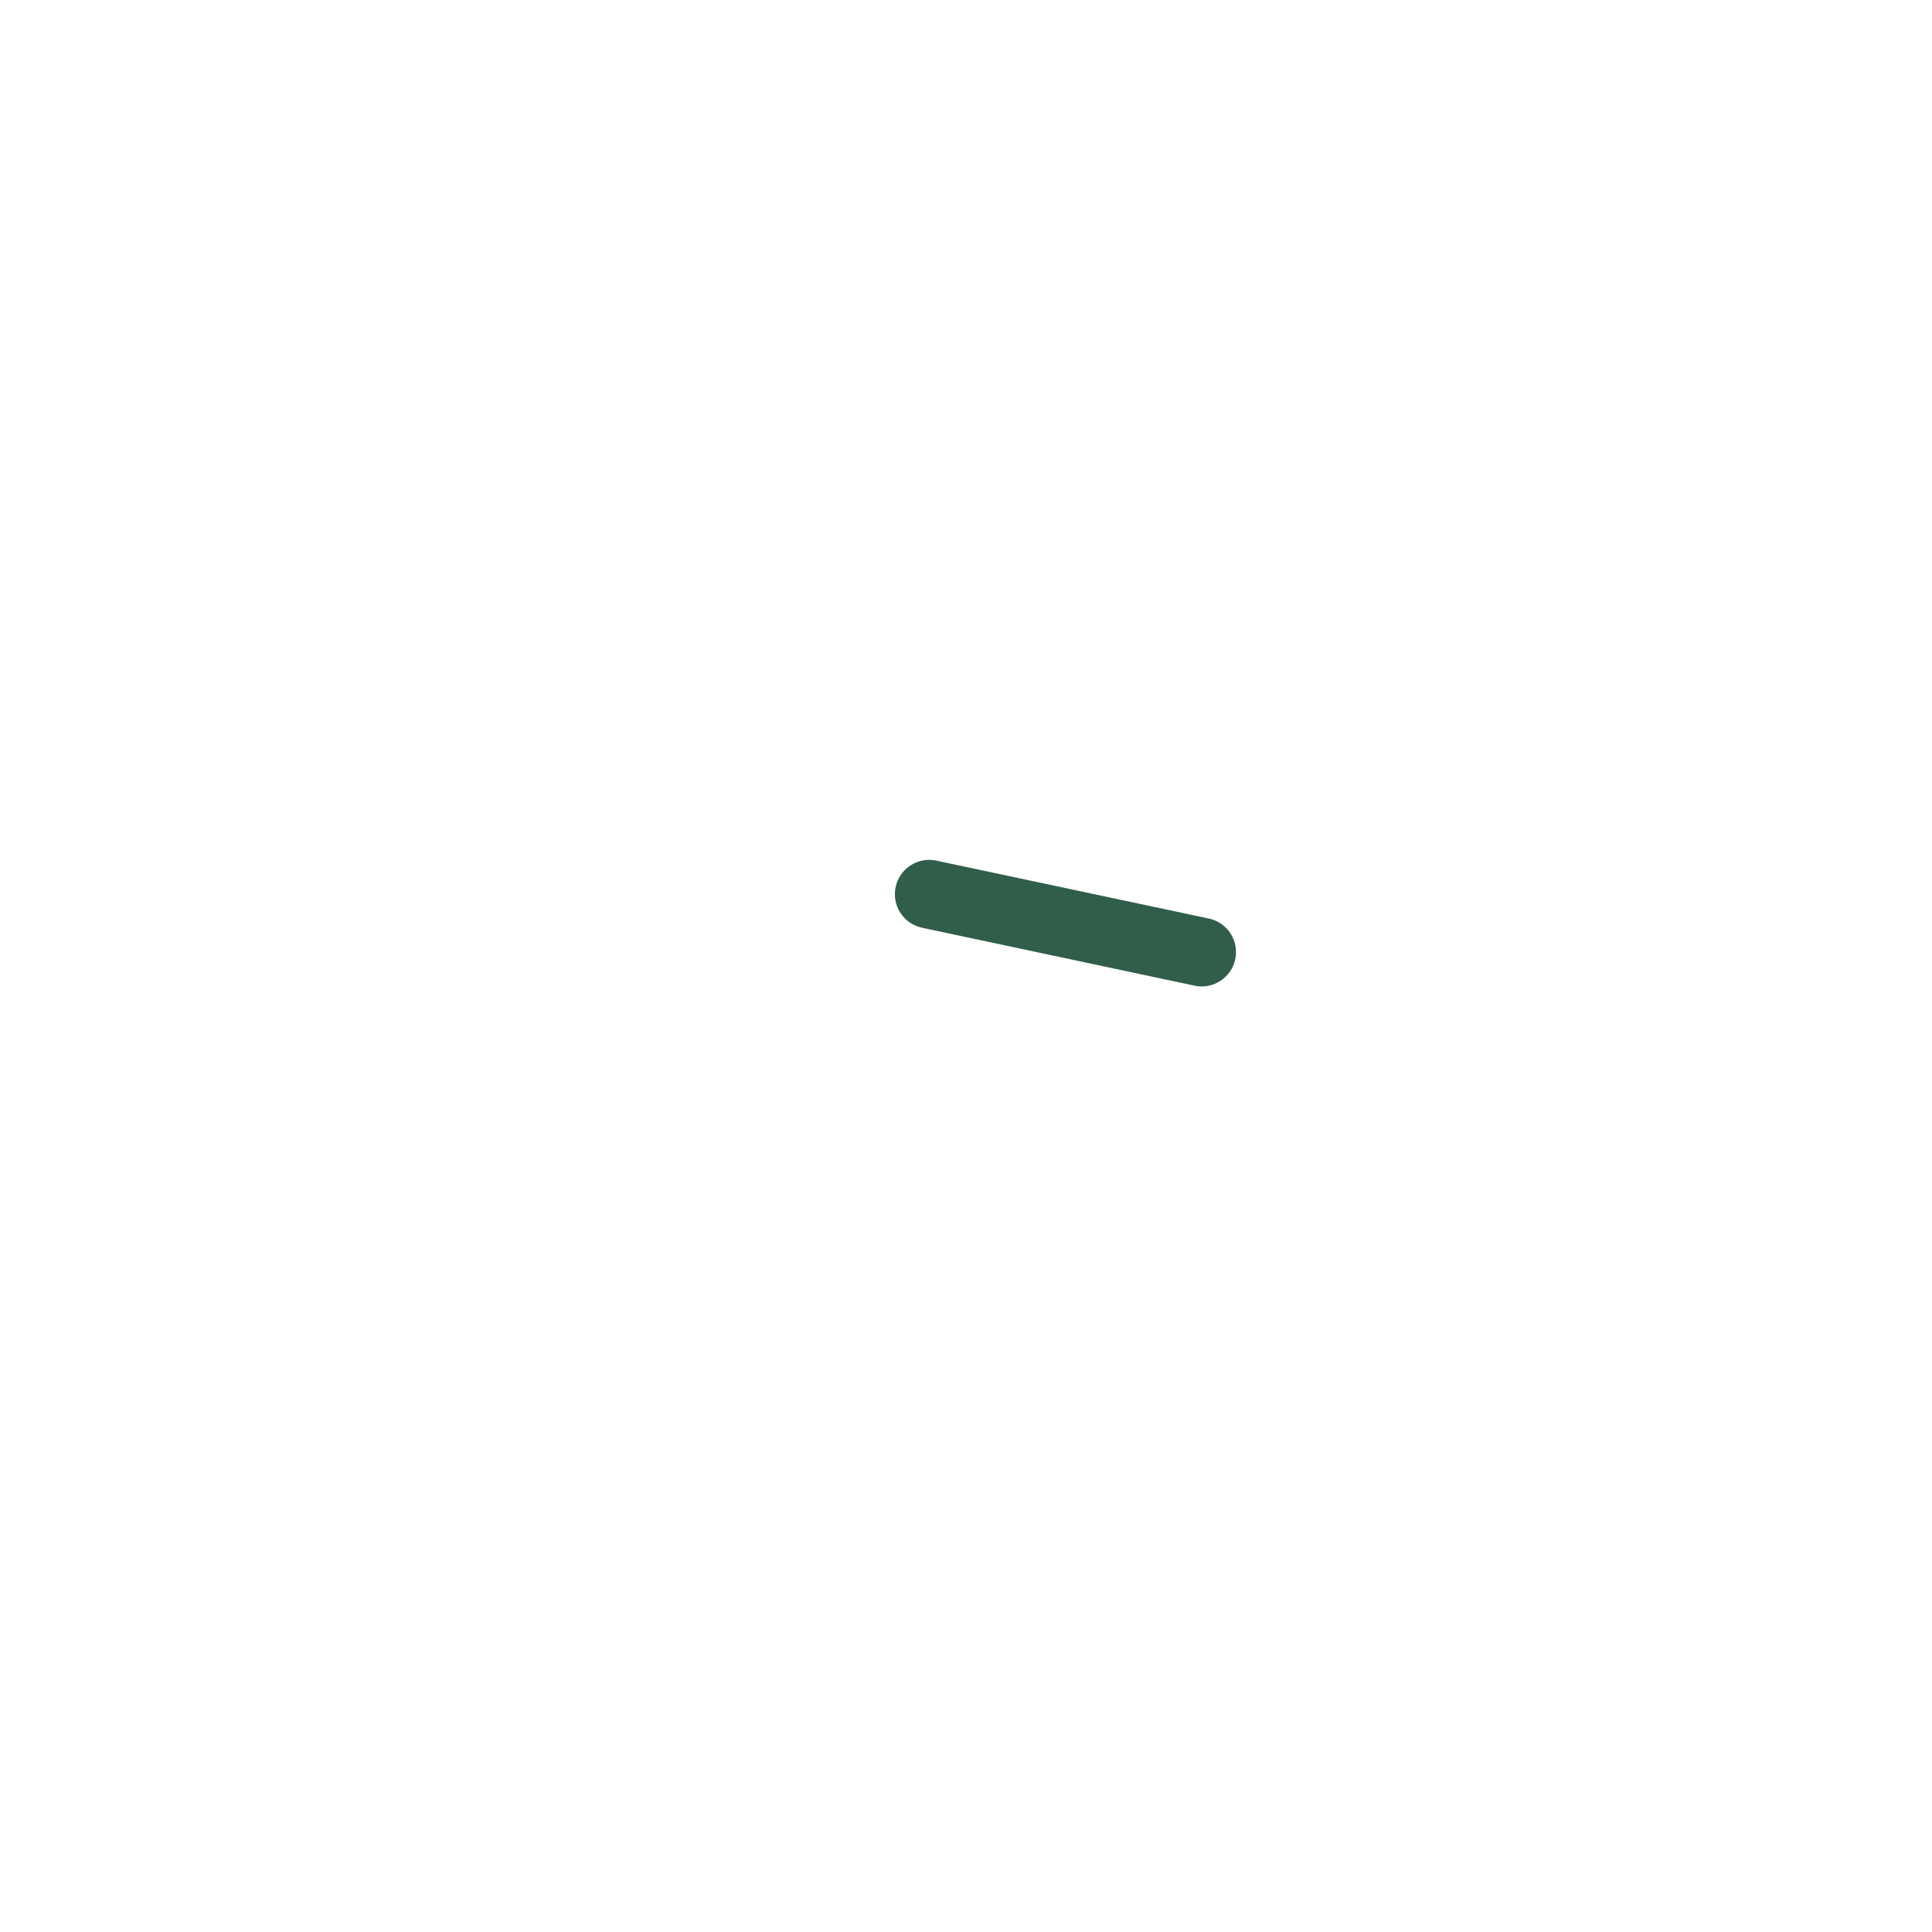
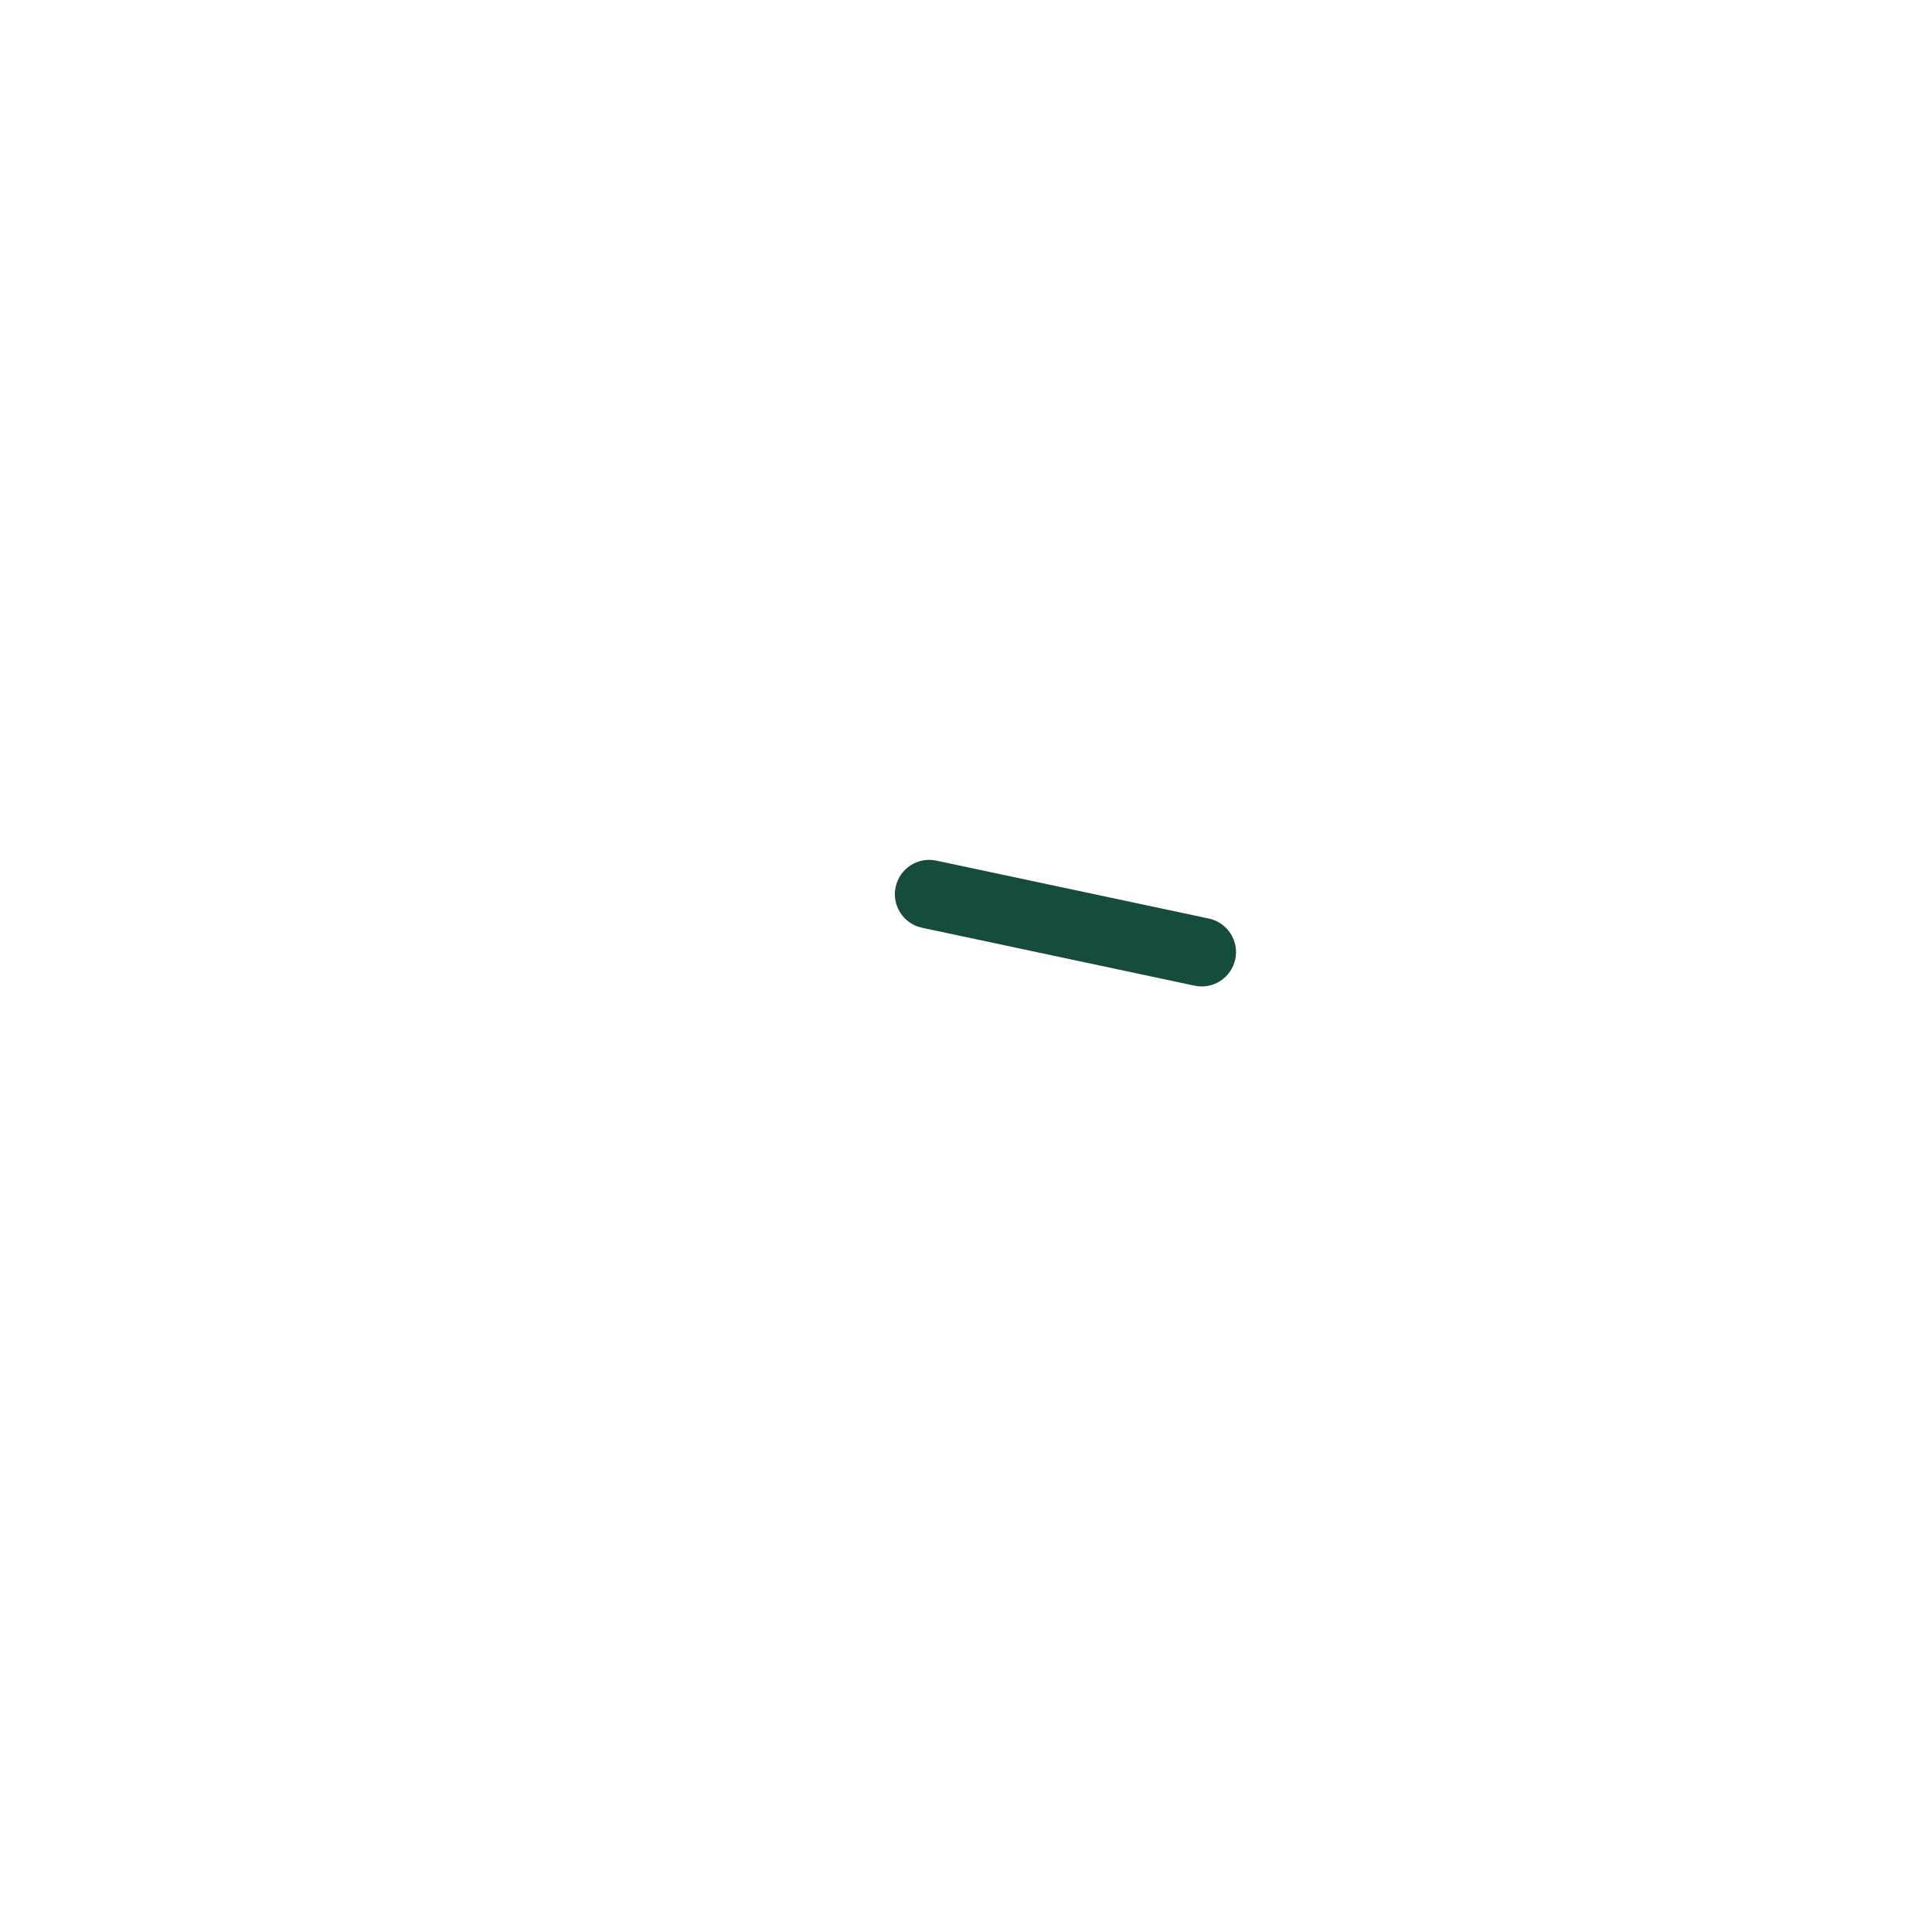
<svg xmlns="http://www.w3.org/2000/svg" width="1024" height="1024" viewBox="0 0 1024 1024">
  <g transform="translate(512 512) scale(1.07) translate(-512 -512)">
-     <rect x="456" y="481" width="172" height="34" rx="17" transform="rotate(12 586 586)" fill="#315E4B" />
+     <rect x="456" y="481" width="172" height="34" rx="17" transform="rotate(12 586 586)" fill="#154C3D" />
  </g>
</svg>
